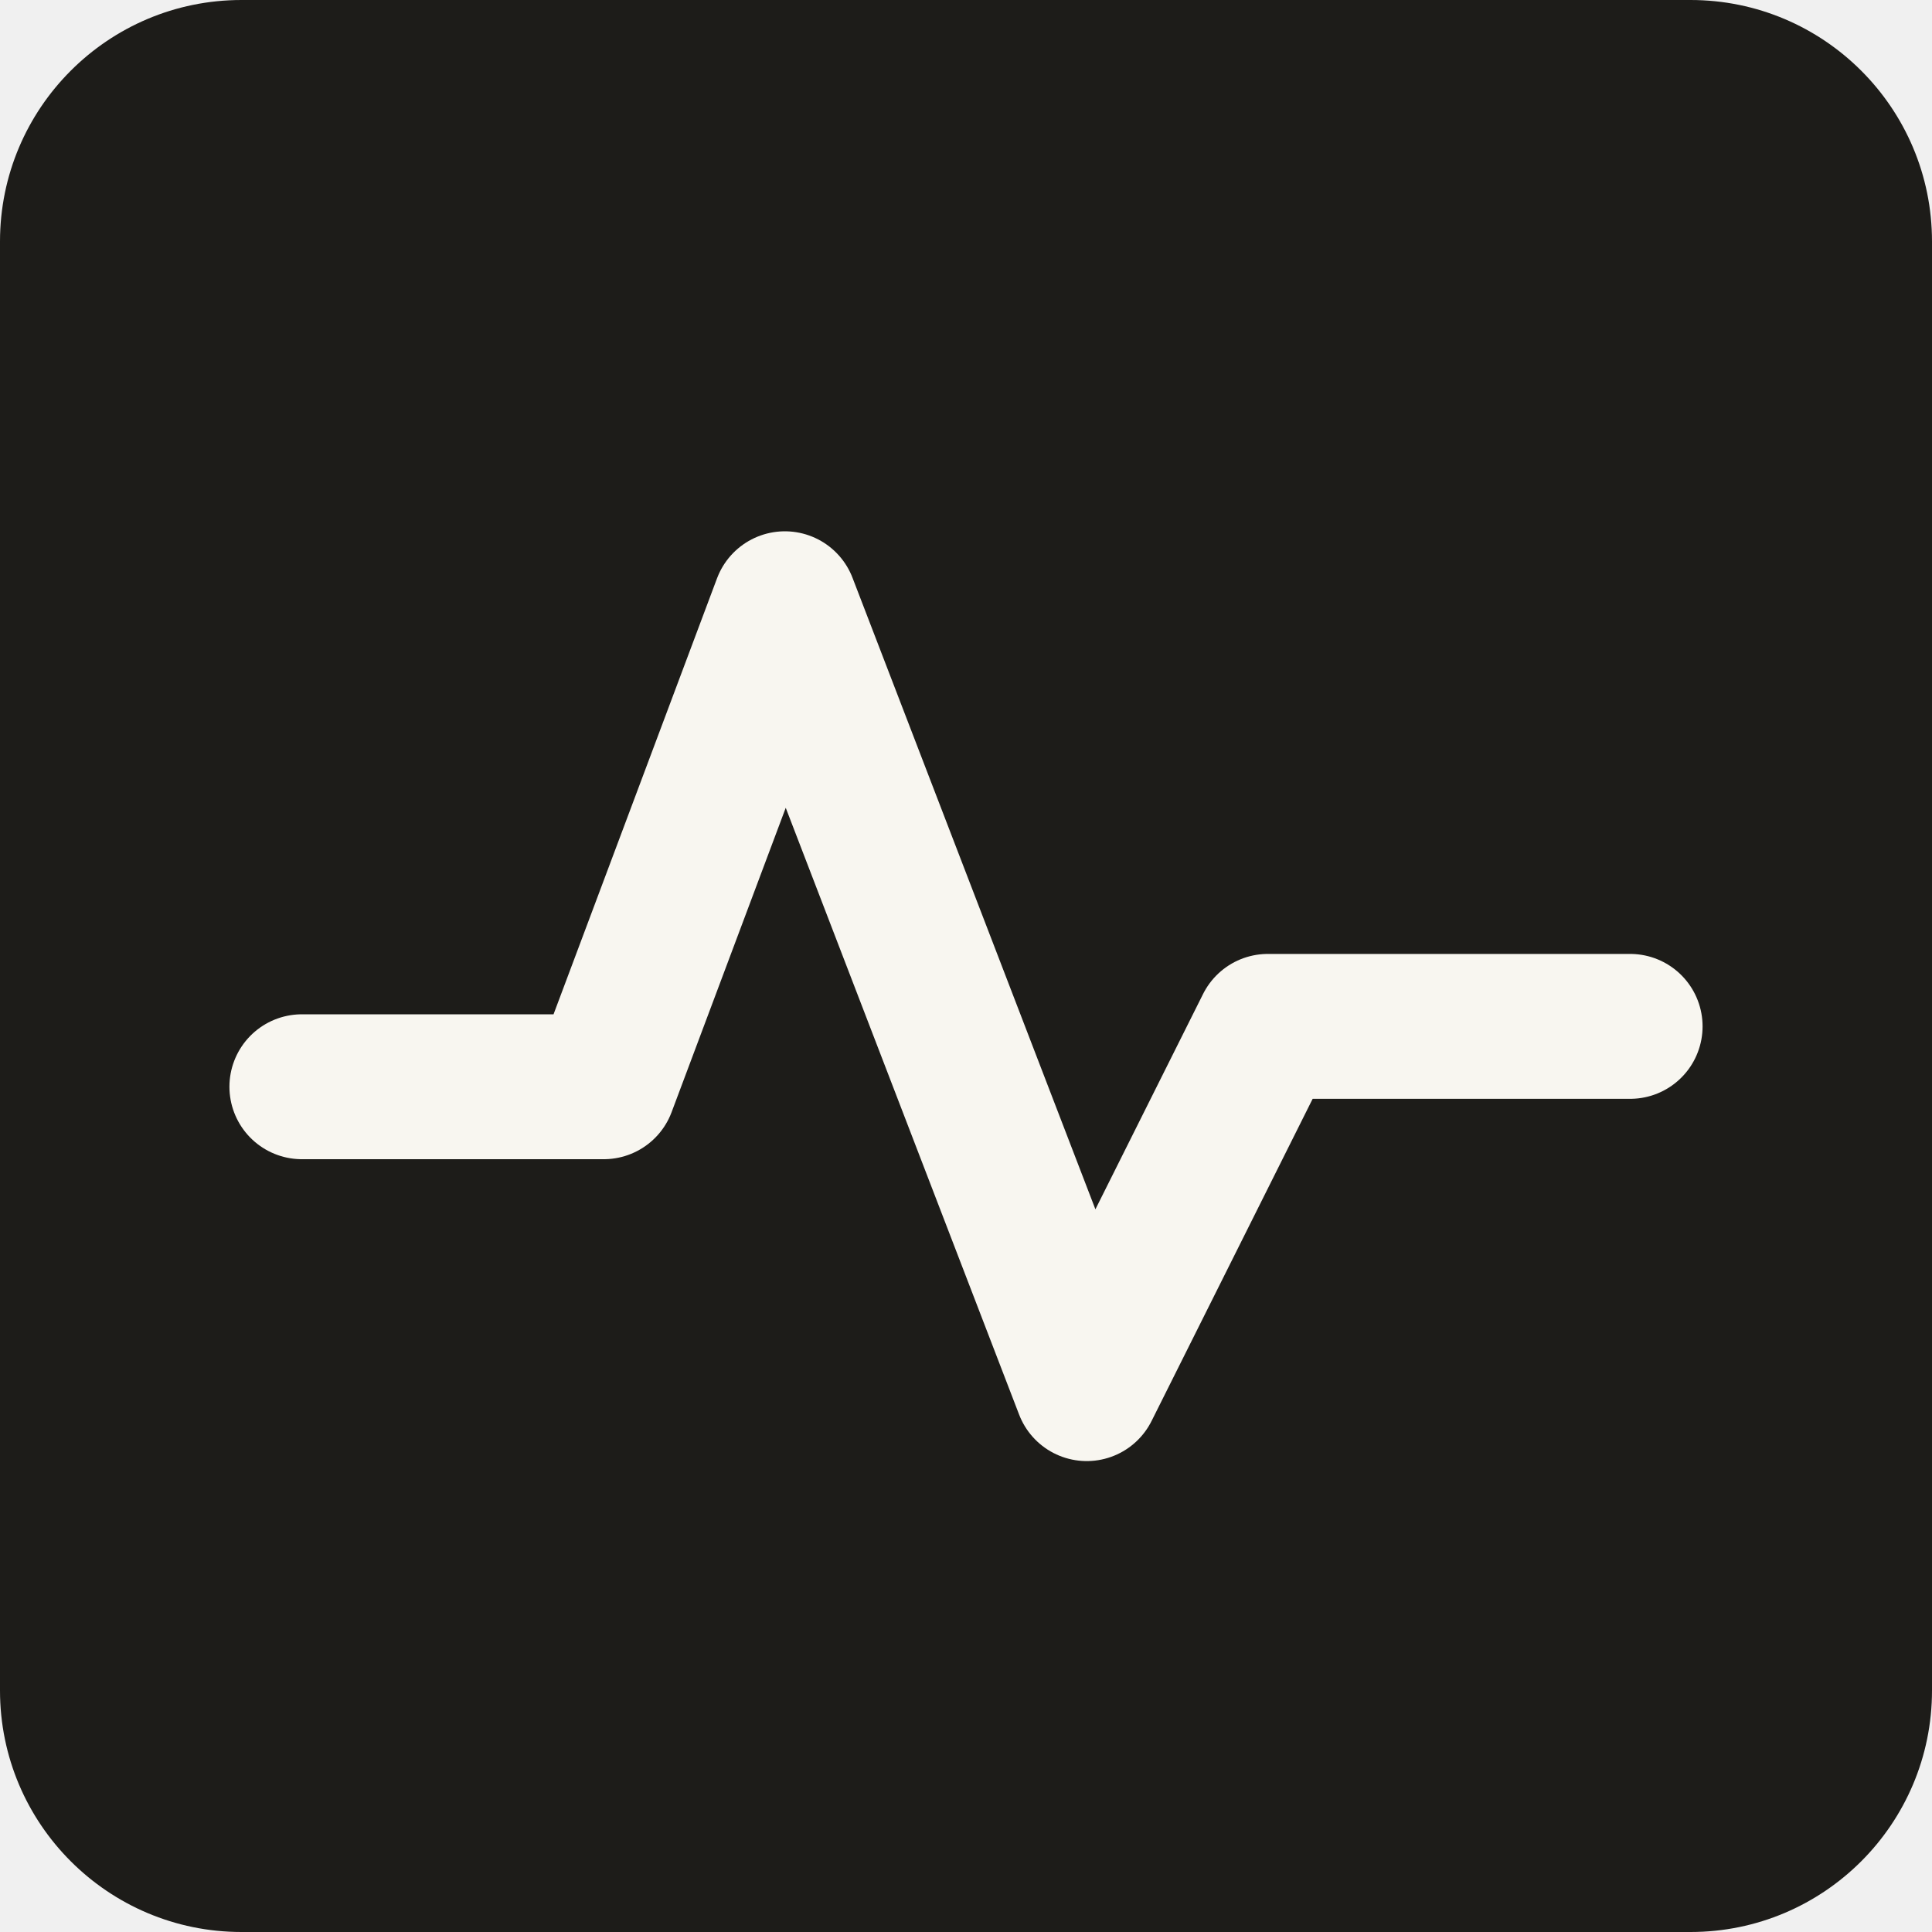
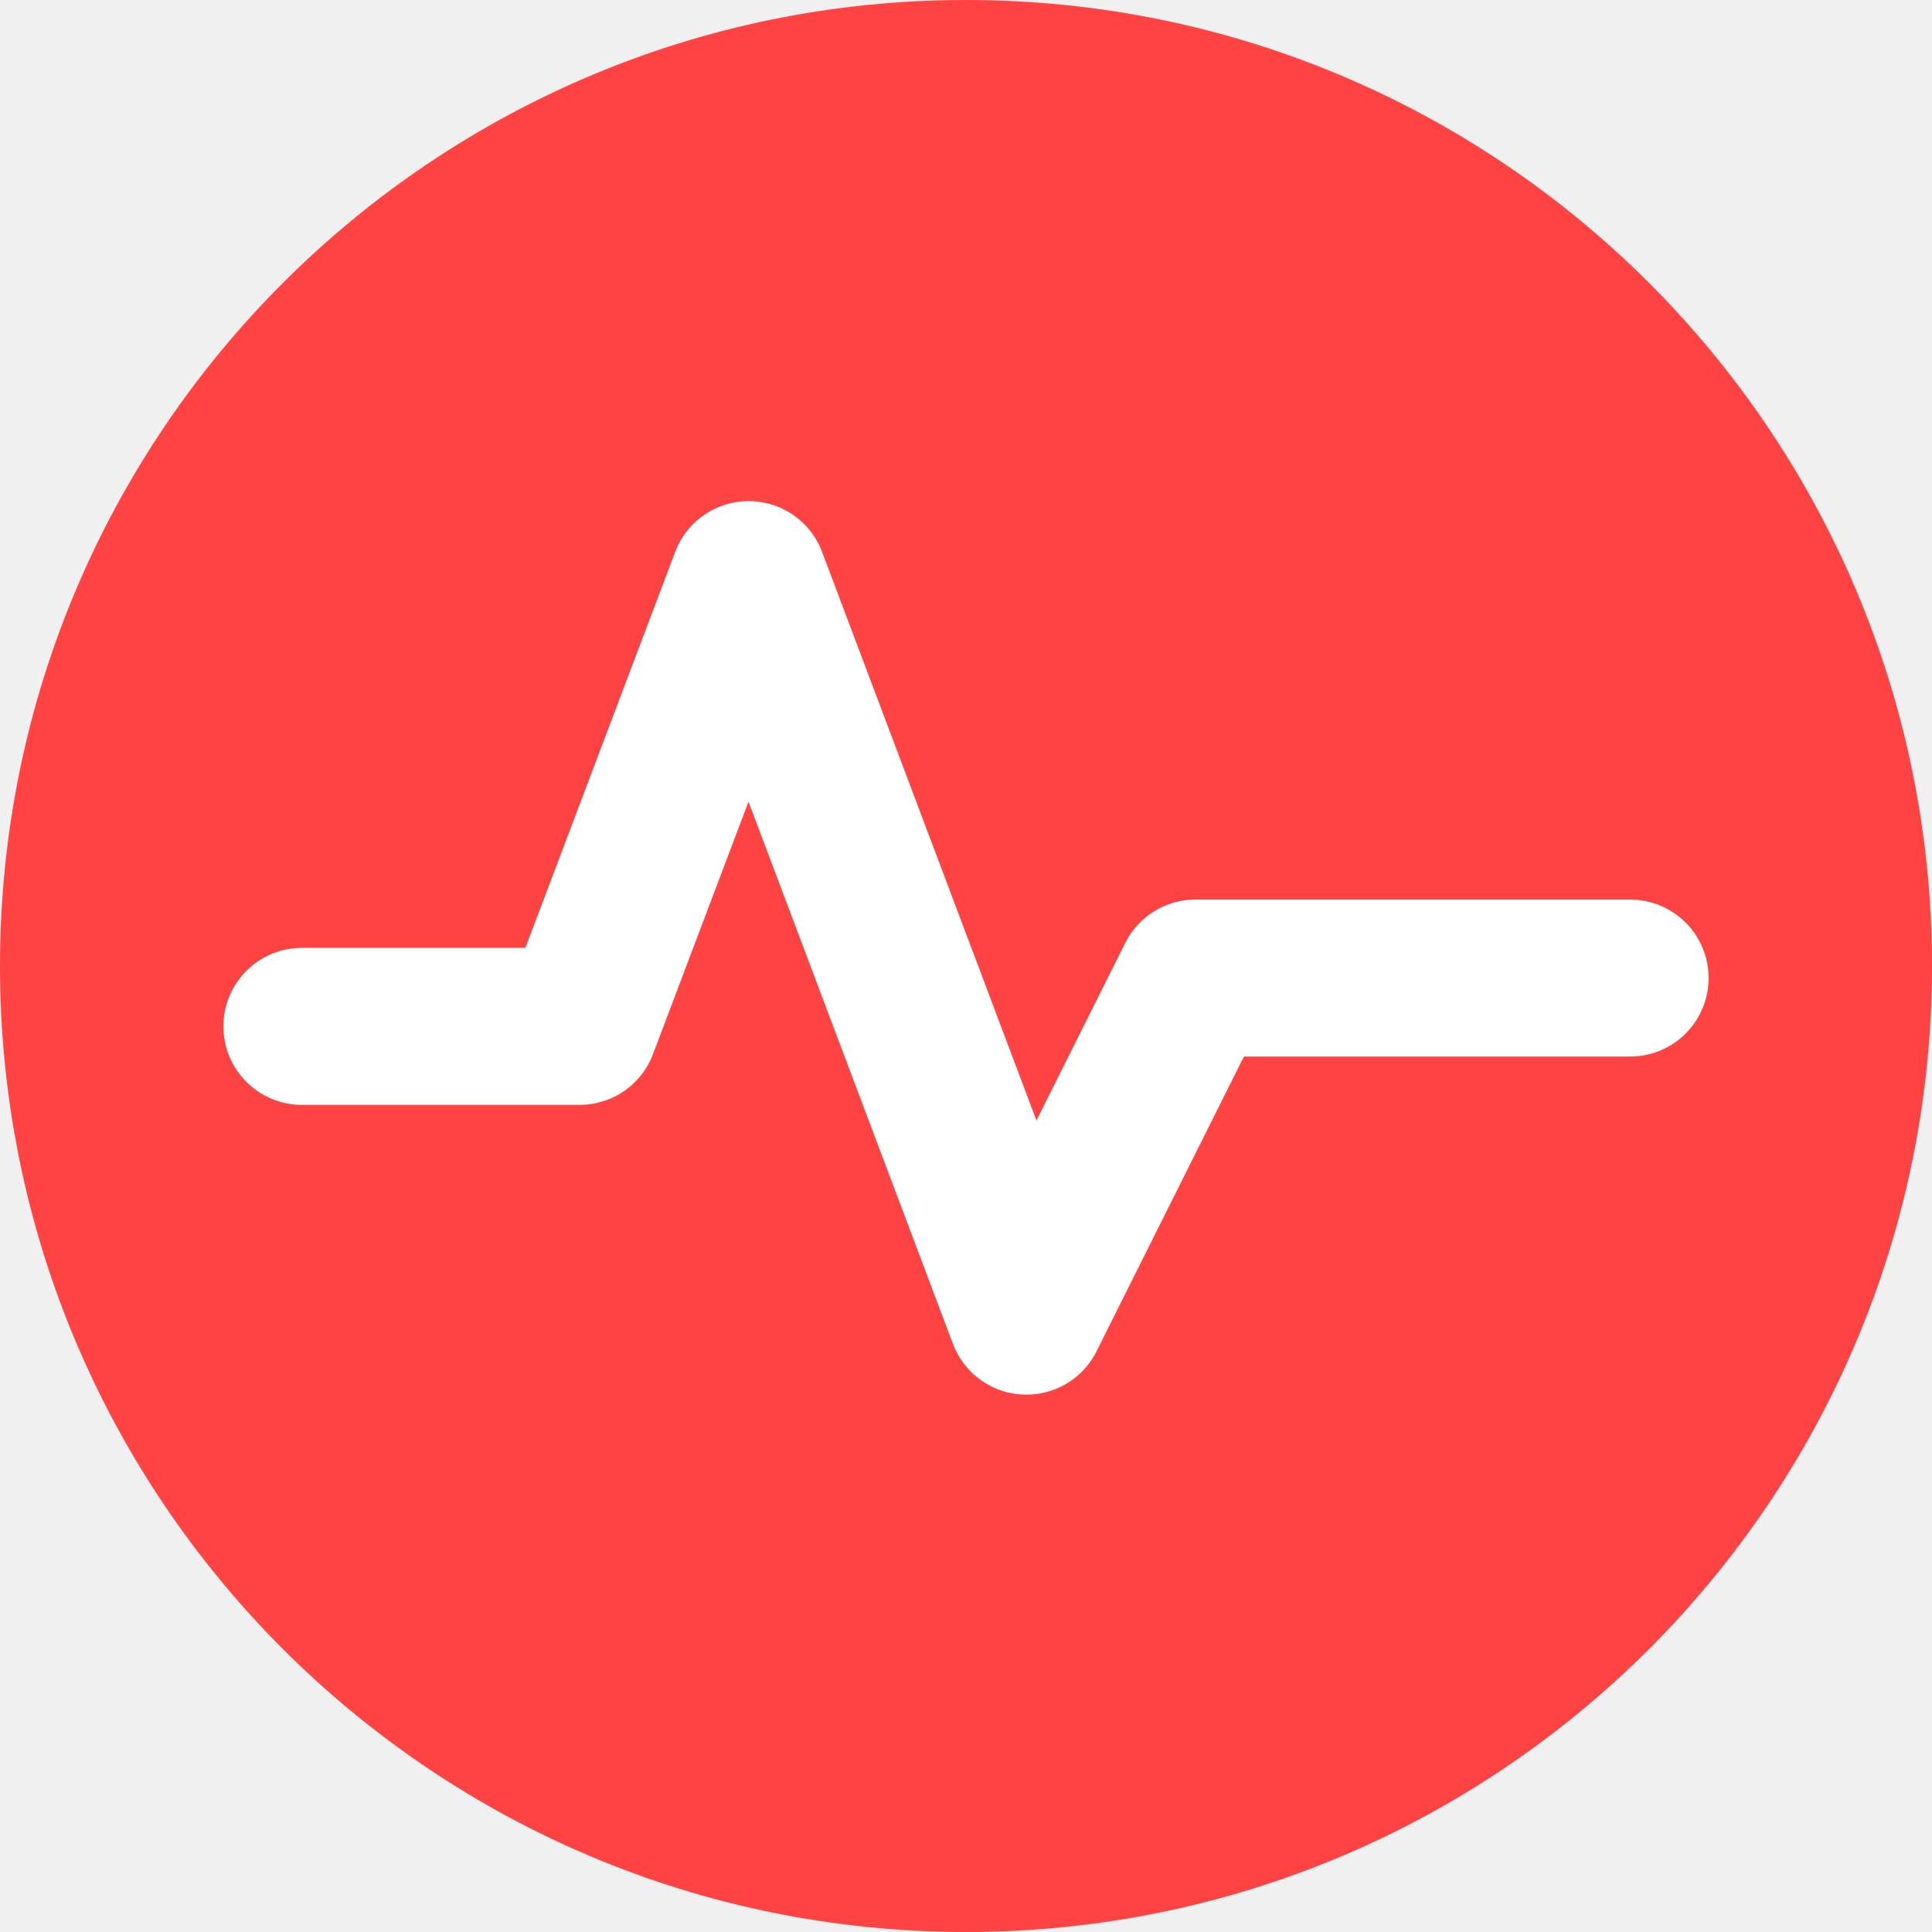
<svg xmlns="http://www.w3.org/2000/svg" viewBox="0 0 32 32">
-   <rect width="32" height="32" rx="4" fill="#1d1c19" />
-   <path d="M5 18h5l3-8 5 13 3-6h6" fill="none" stroke="#f8f6f0" stroke-width="2.4" stroke-linecap="round" stroke-linejoin="round" />
+   <circle cx="16" cy="16" r="16" fill="#ff4343" />
+   <path d="M5 17h4.6l2.8-7.4 4.6 12.2 2.8-5.6H27" fill="none" stroke="#fff" stroke-width="2.6" stroke-linecap="round" stroke-linejoin="round" />
</svg>
